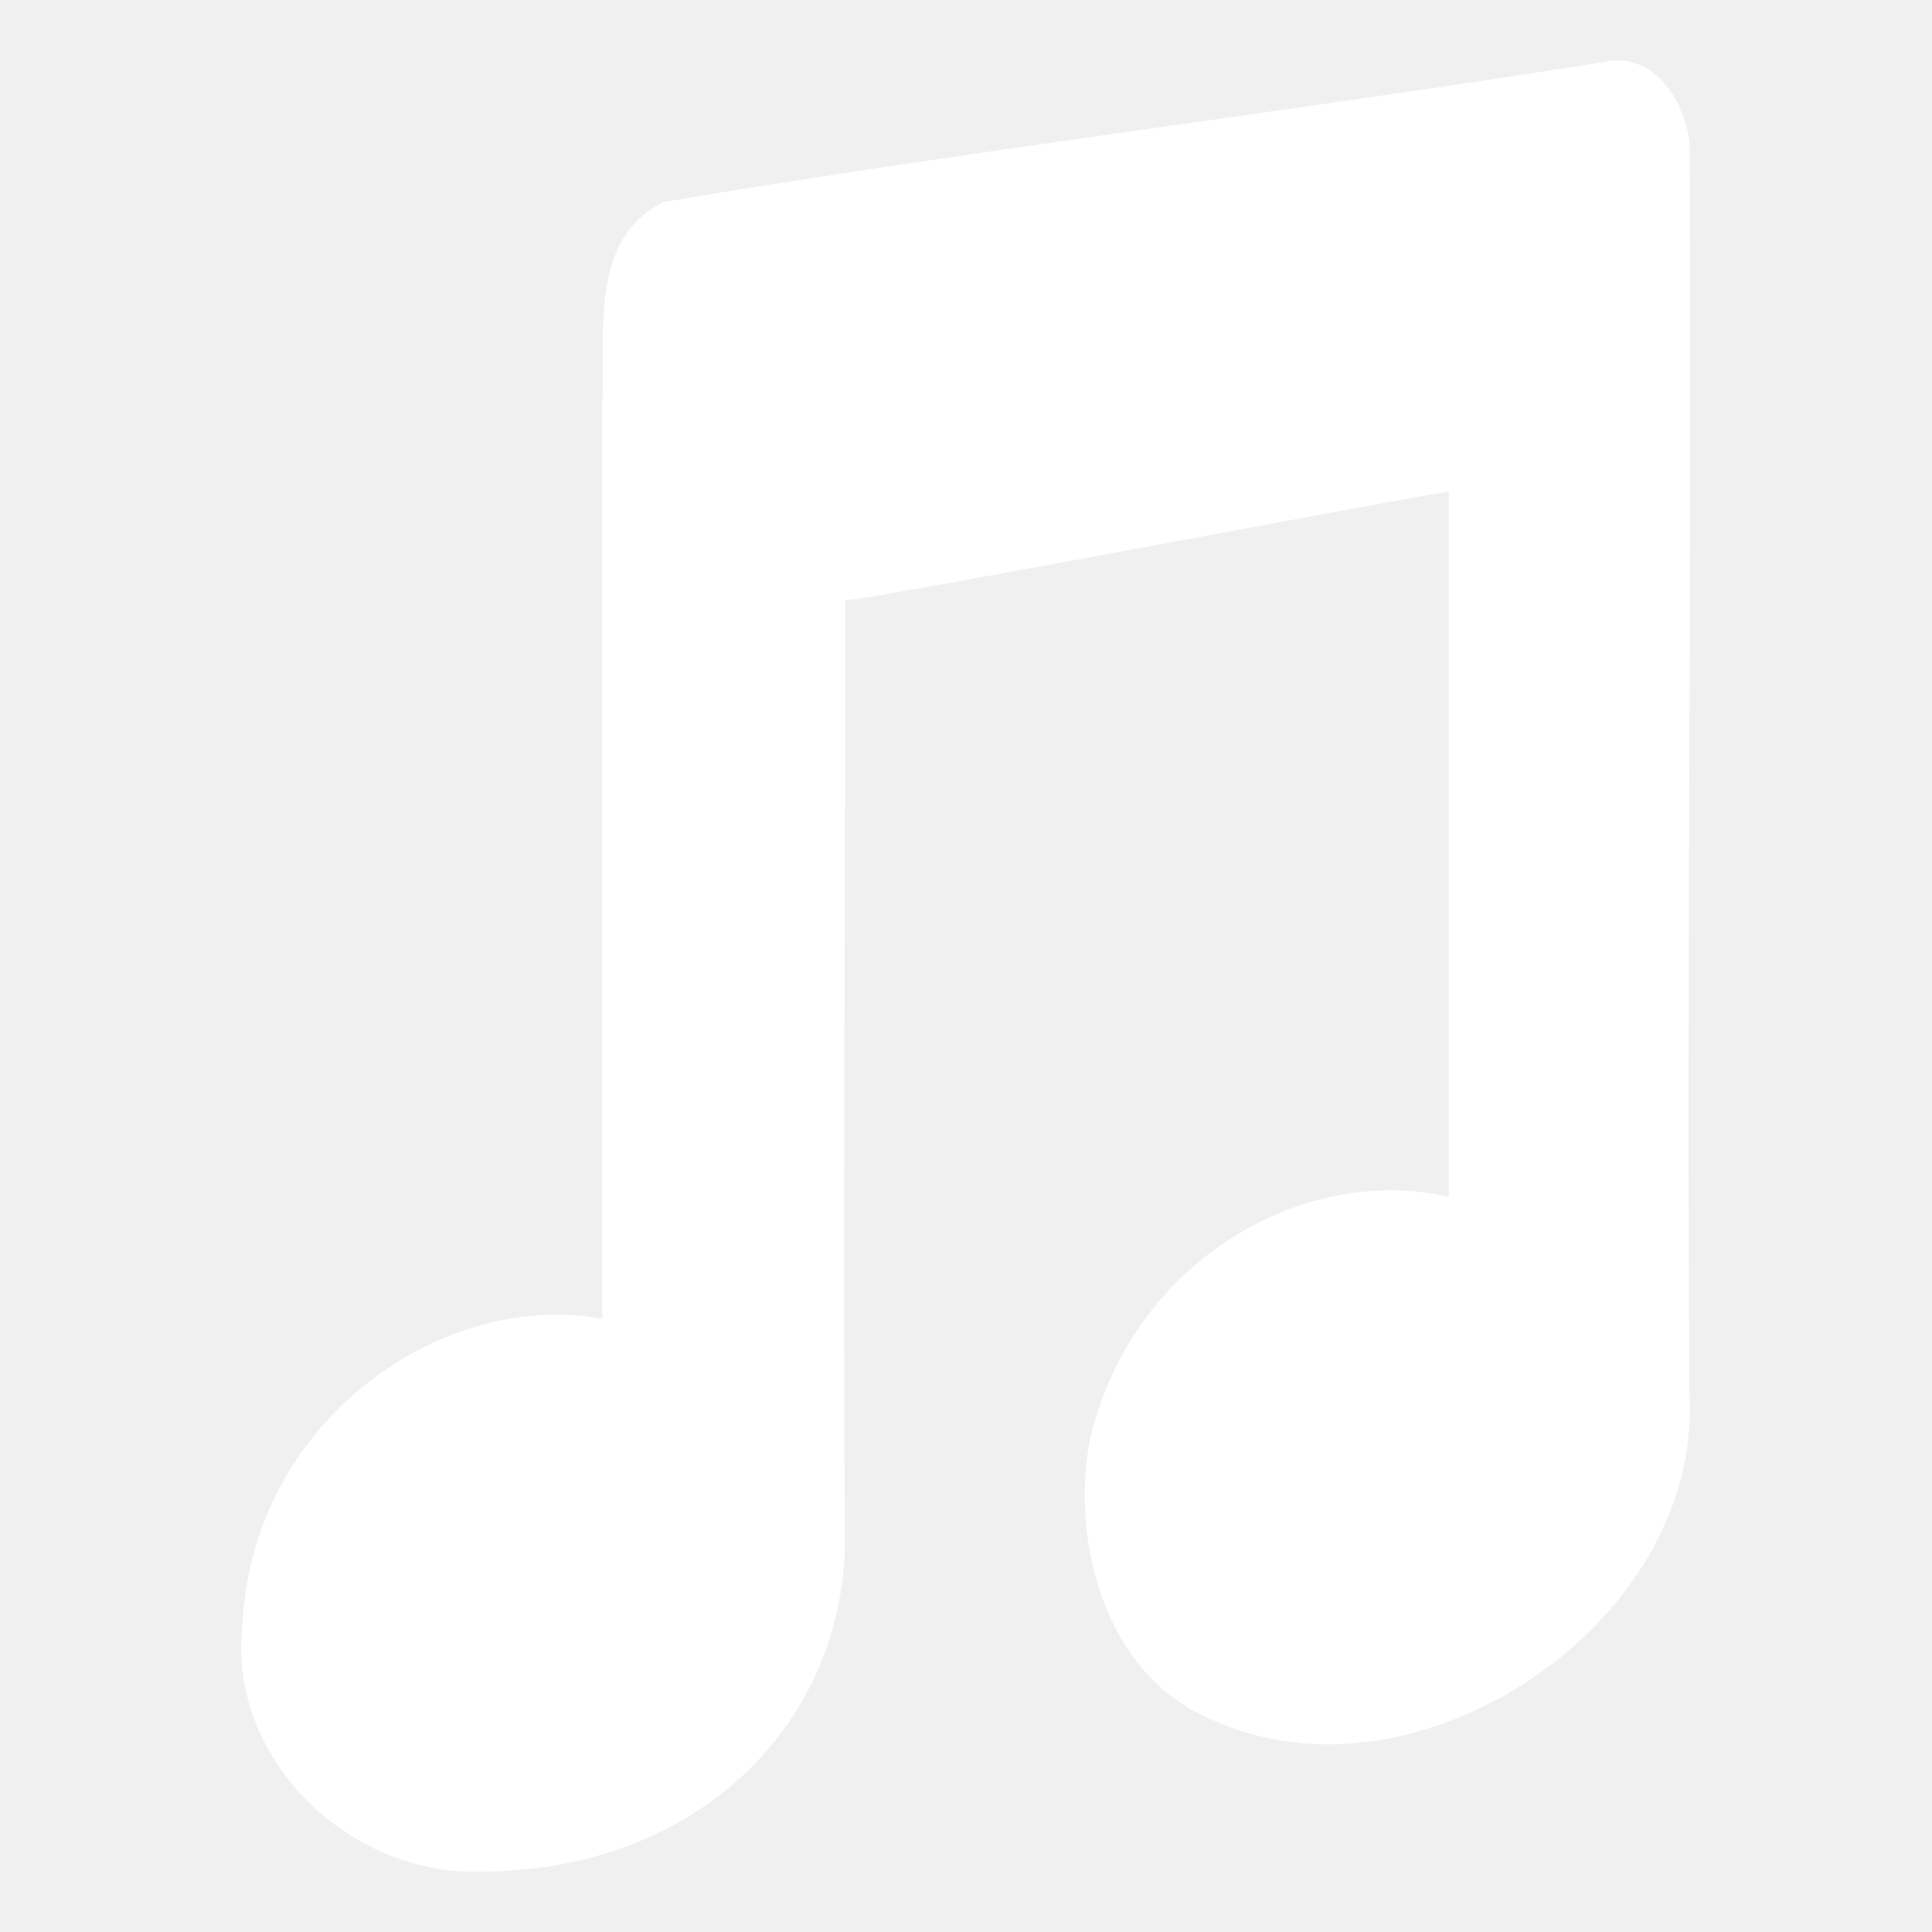
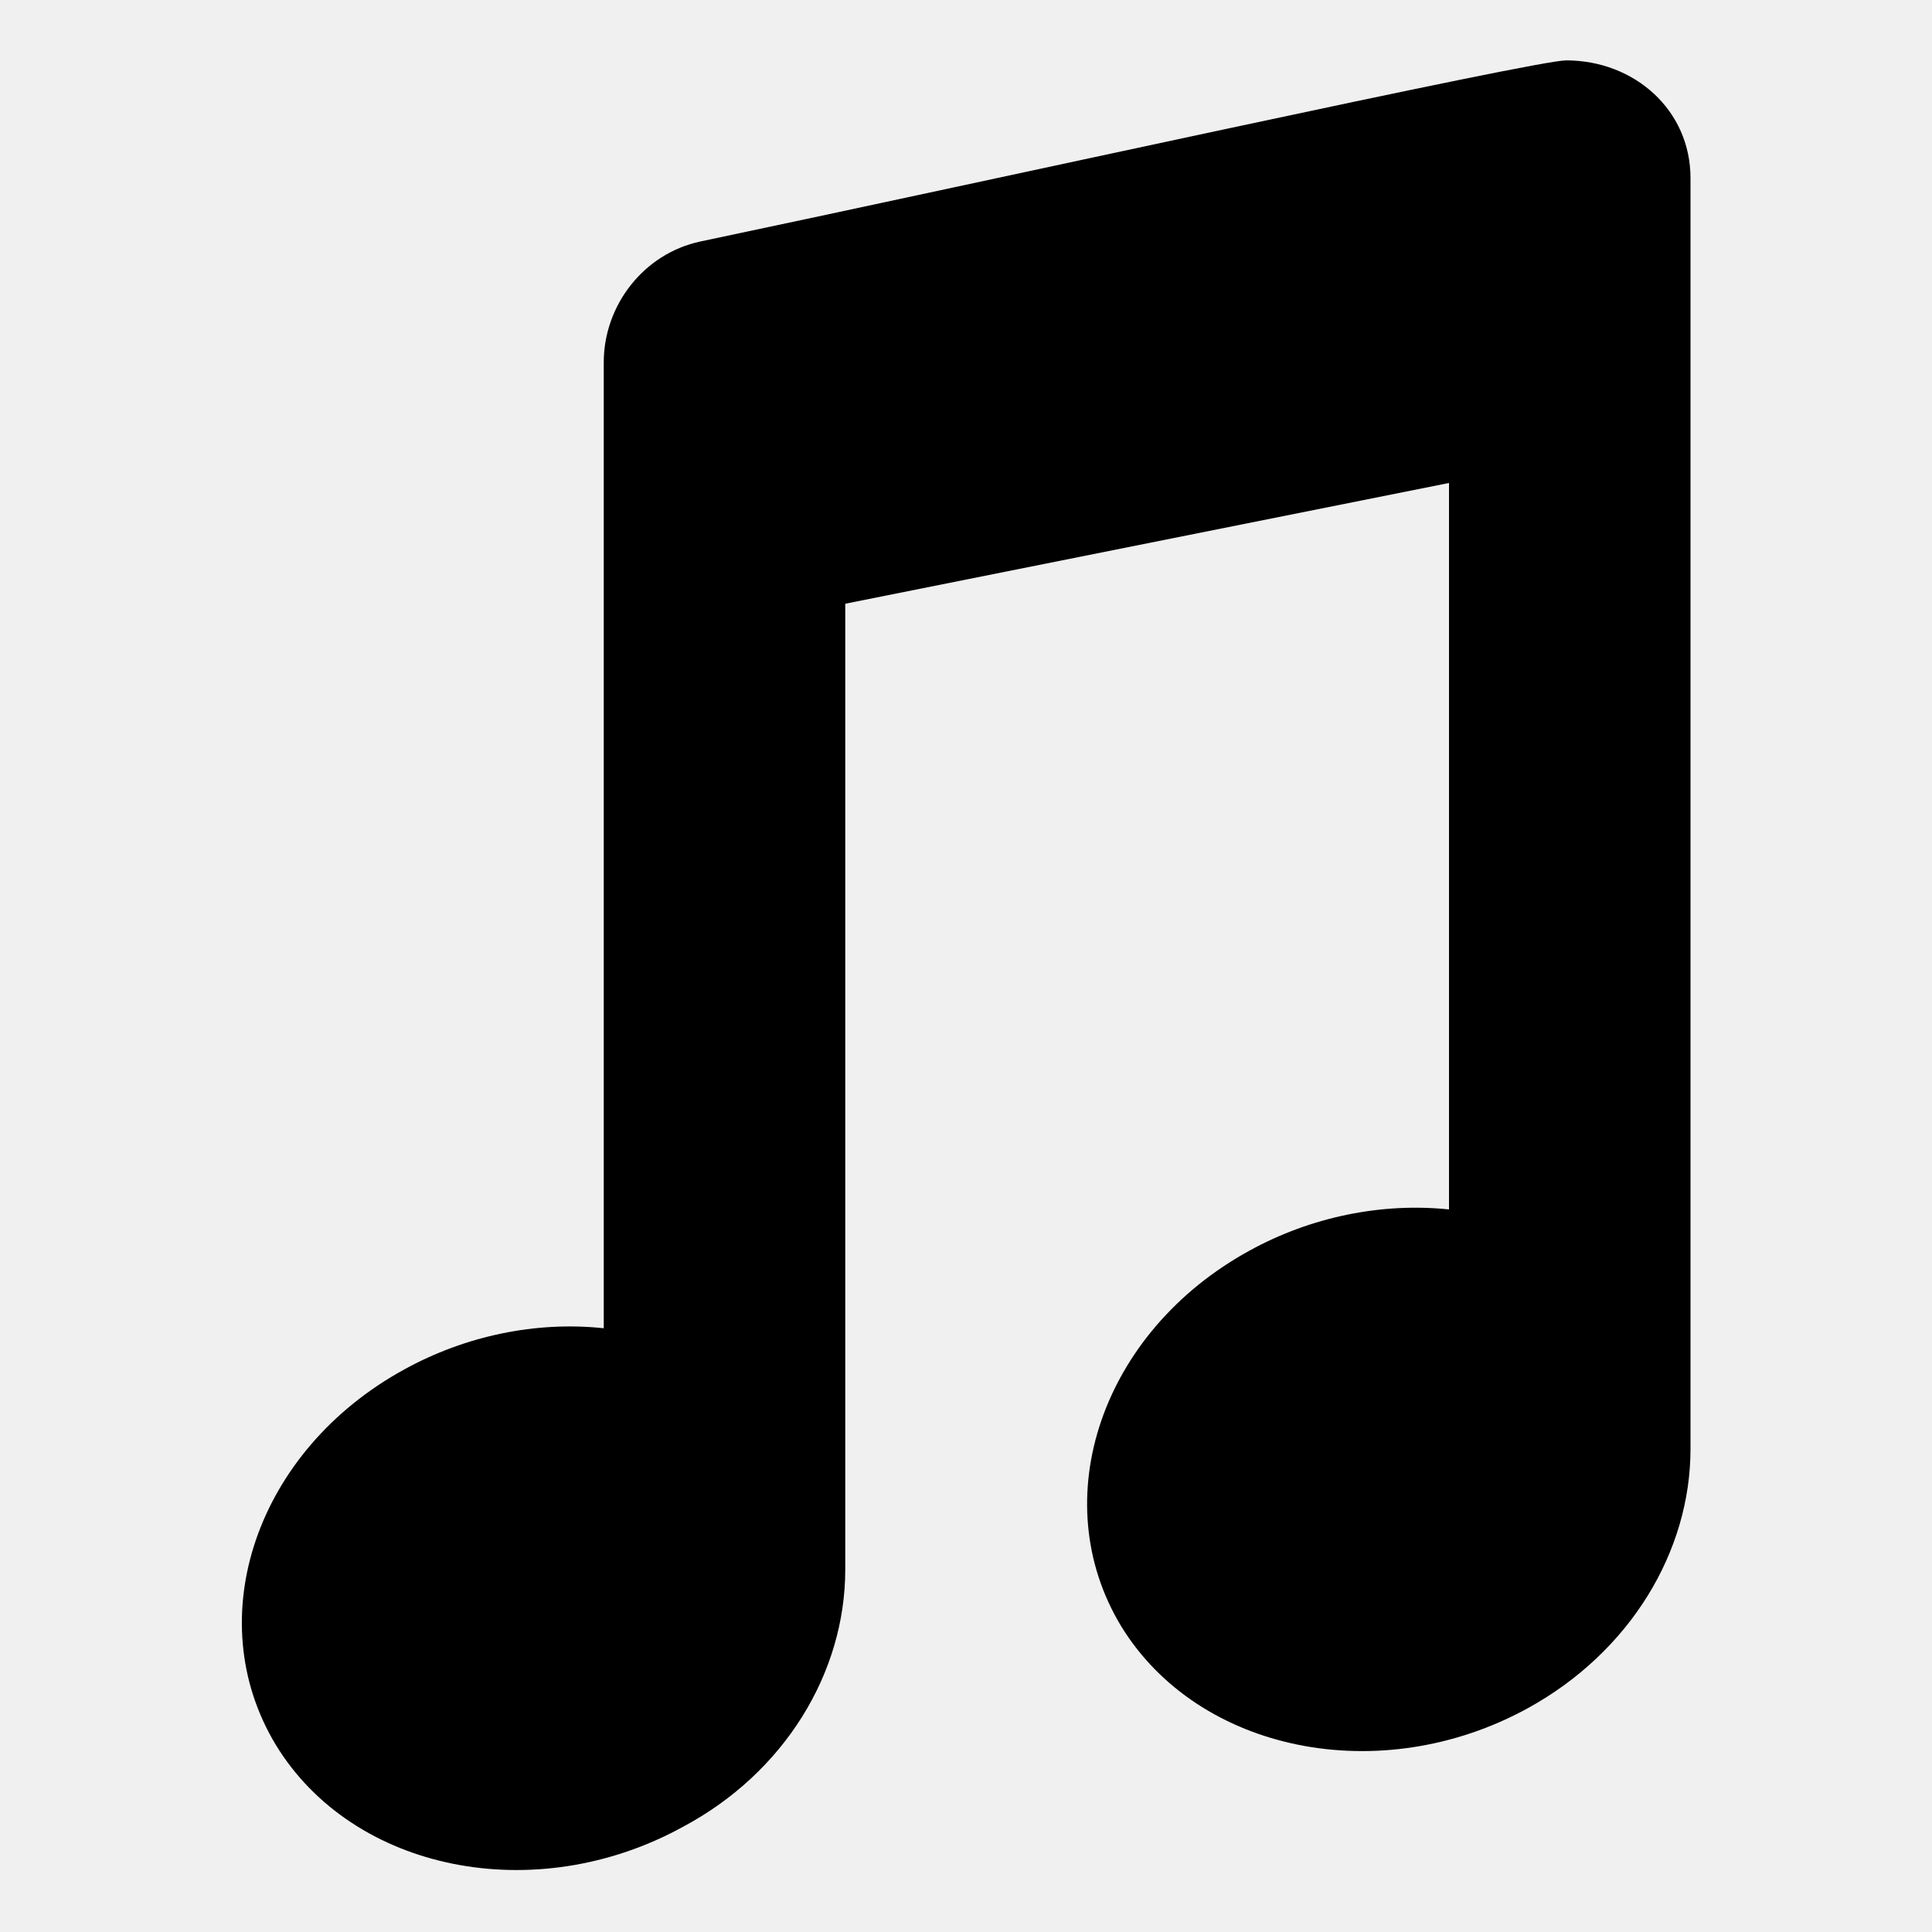
- <svg xmlns="http://www.w3.org/2000/svg" height="32" width="32" viewbox="0 0 32 32">
-   <path d="M26.72 1.002c-4.714.76-11.023 1.542-15.724 2.344-1.245.607-.965 2.17-1.02 3.306v15.192c-2.624-.493-5.823 1.675-5.962 5.107-.226 2.138 1.67 3.998 3.73 4.048 3.69.09 6.212-2.358 6.252-5.454-.04-5.2.012-10.4 0-15.6.57-.04 9.222-1.692 10-1.802v11.683c-2.293-.55-5.224.958-5.95 4.035-.307 1.725.272 3.89 2.023 4.62 3.415 1.57 8.105-1.61 7.914-5.342-.053-6.933.044-13.868 0-20.8-.09-.653-.532-1.383-1.265-1.336z" fill="#fff" />
+ <svg xmlns="http://www.w3.org/2000/svg" viewbox="0 0 16 16" width="16" version="1.1" height="16">
+   <path d="m12.97 0.5c-0.26 0-4.795 1-7.17 1.5-0.47 0.1-0.8 0.53-0.8 1v8c-0.56-0.06-1.144 0.062-1.65 0.34-1.226 0.67-1.7 2.06-1.066 3.11 0.64 1.05 2.15 1.35 3.37 0.68 0.846-0.45 1.346-1.28 1.346-2.13v-8l5-1v6.016c-0.56-0.058-1.144 0.062-1.65 0.34-1.226 0.67-1.7 2.06-1.066 3.11 0.64 1.046 2.15 1.35 3.37 0.68 0.846-0.466 1.346-1.296 1.346-2.146v-10.525c0-0.565-0.466-0.975-1.03-0.975z" />
</svg>
